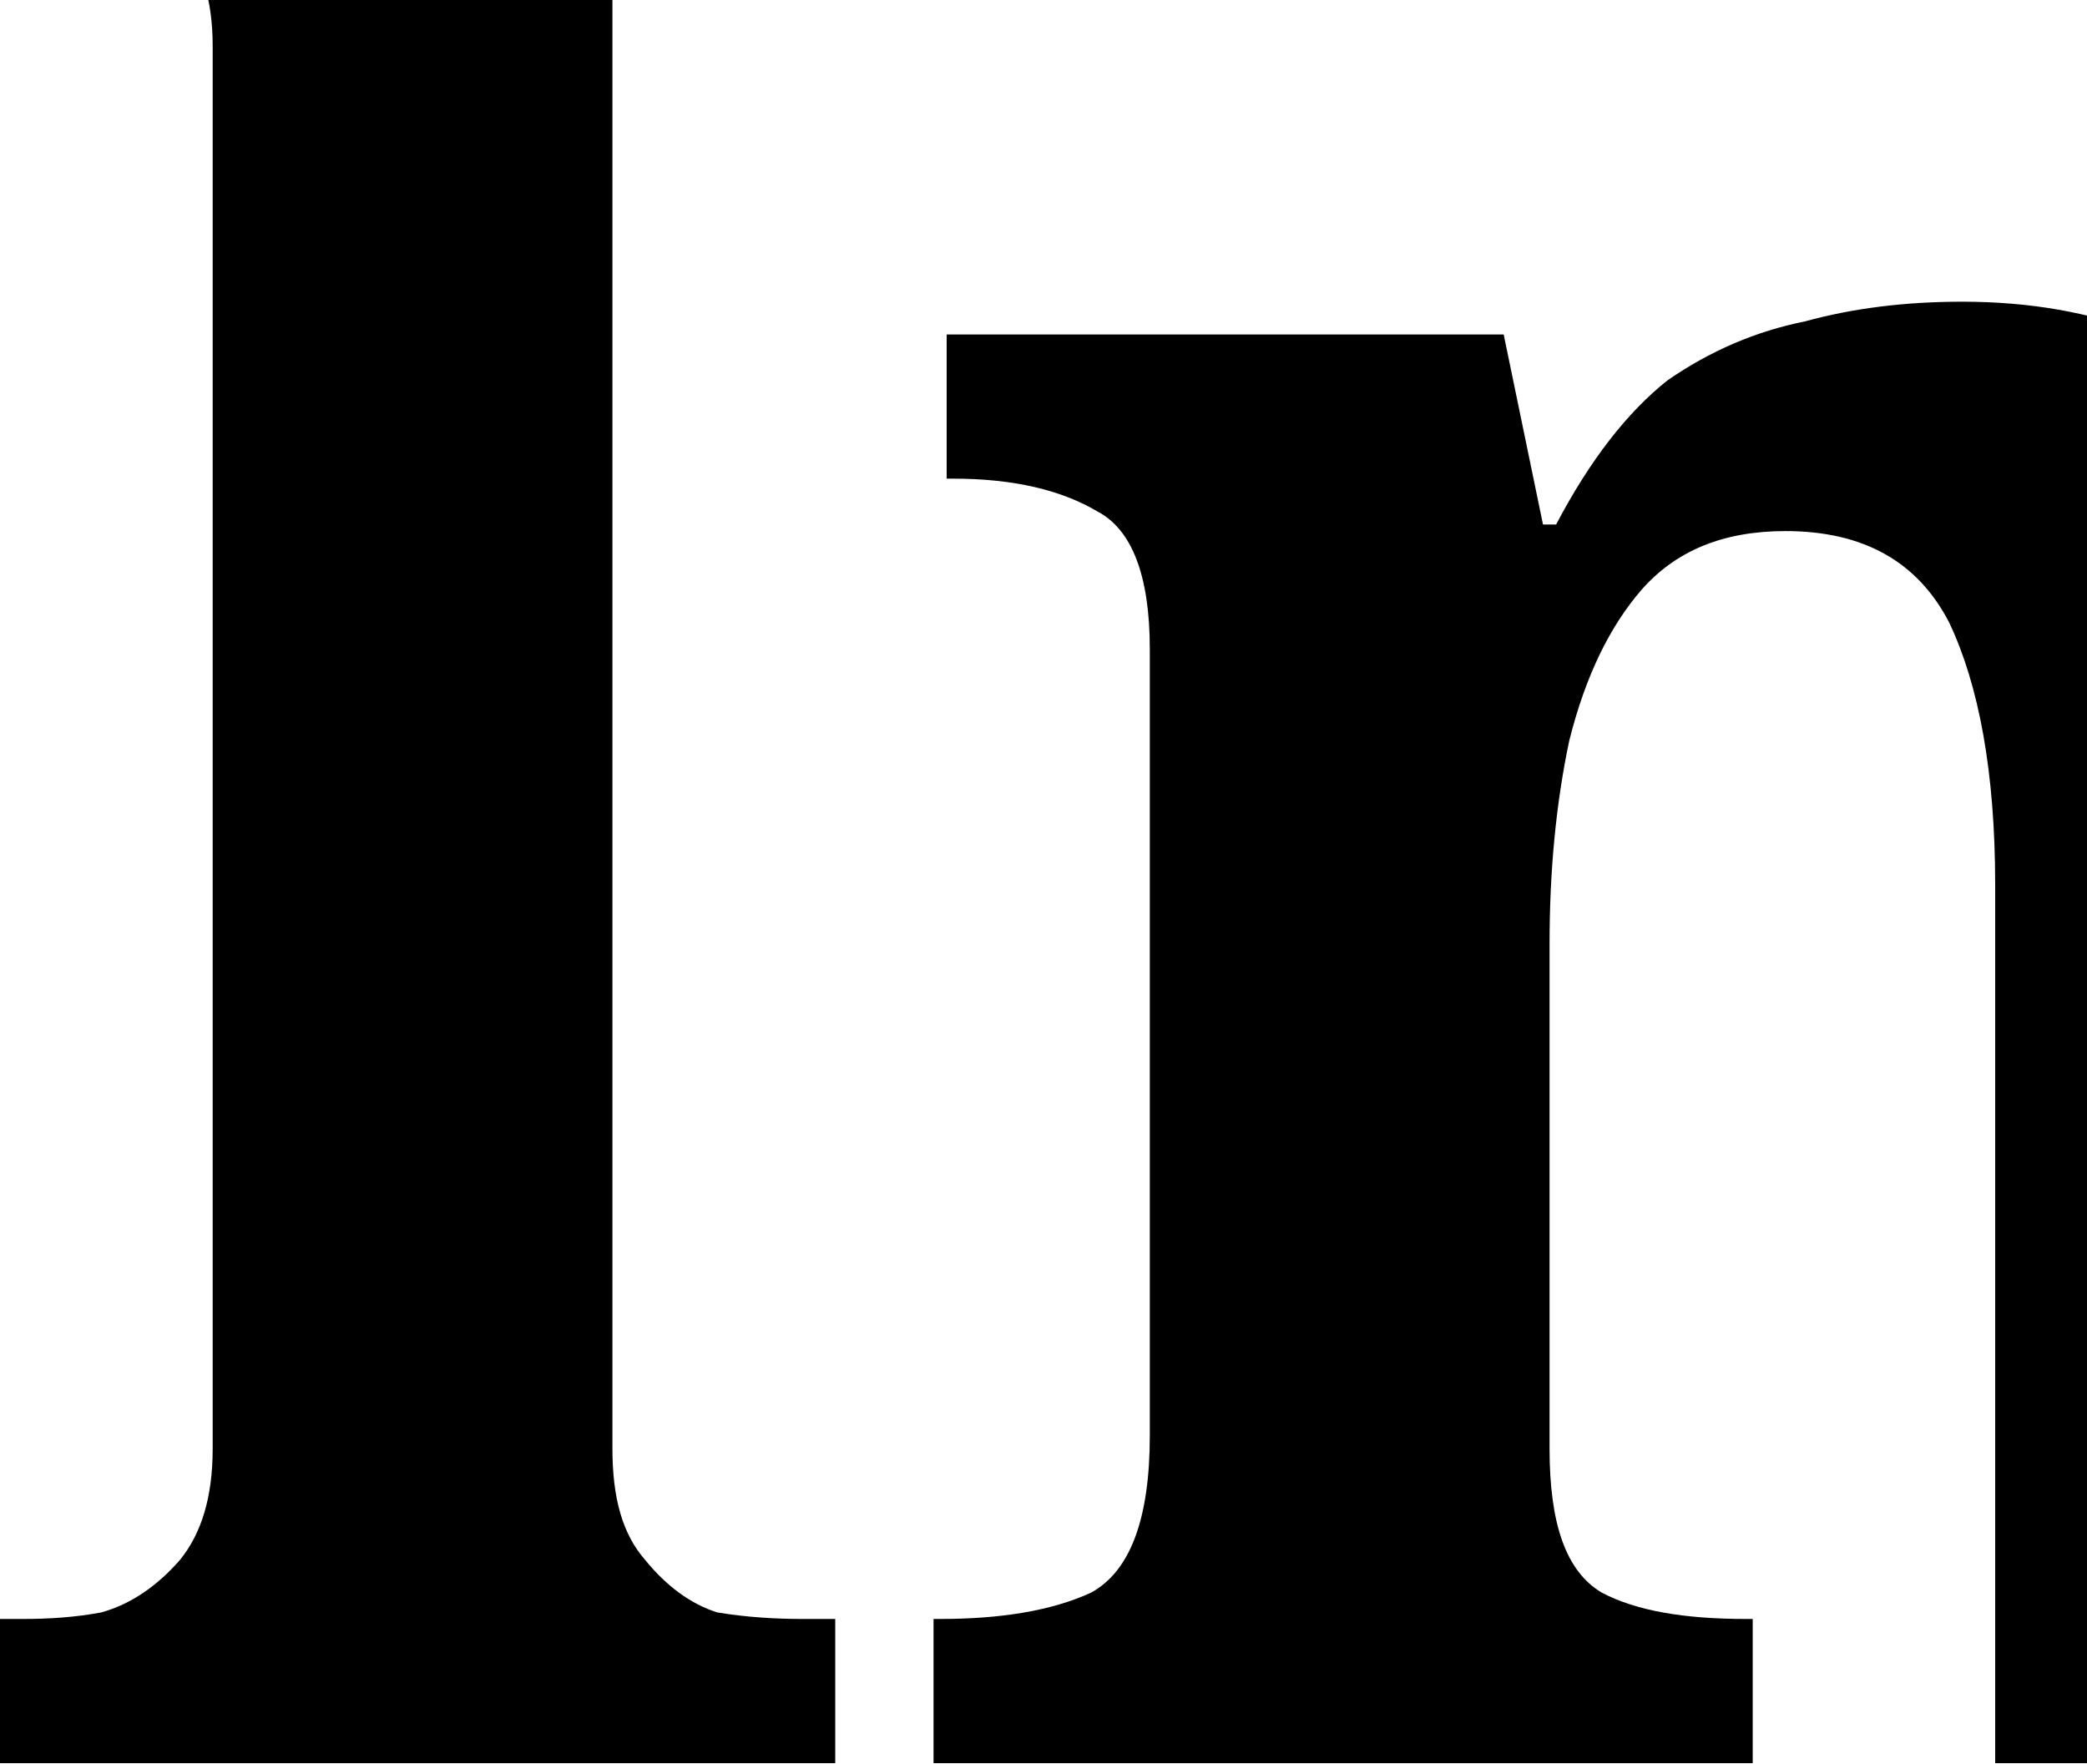
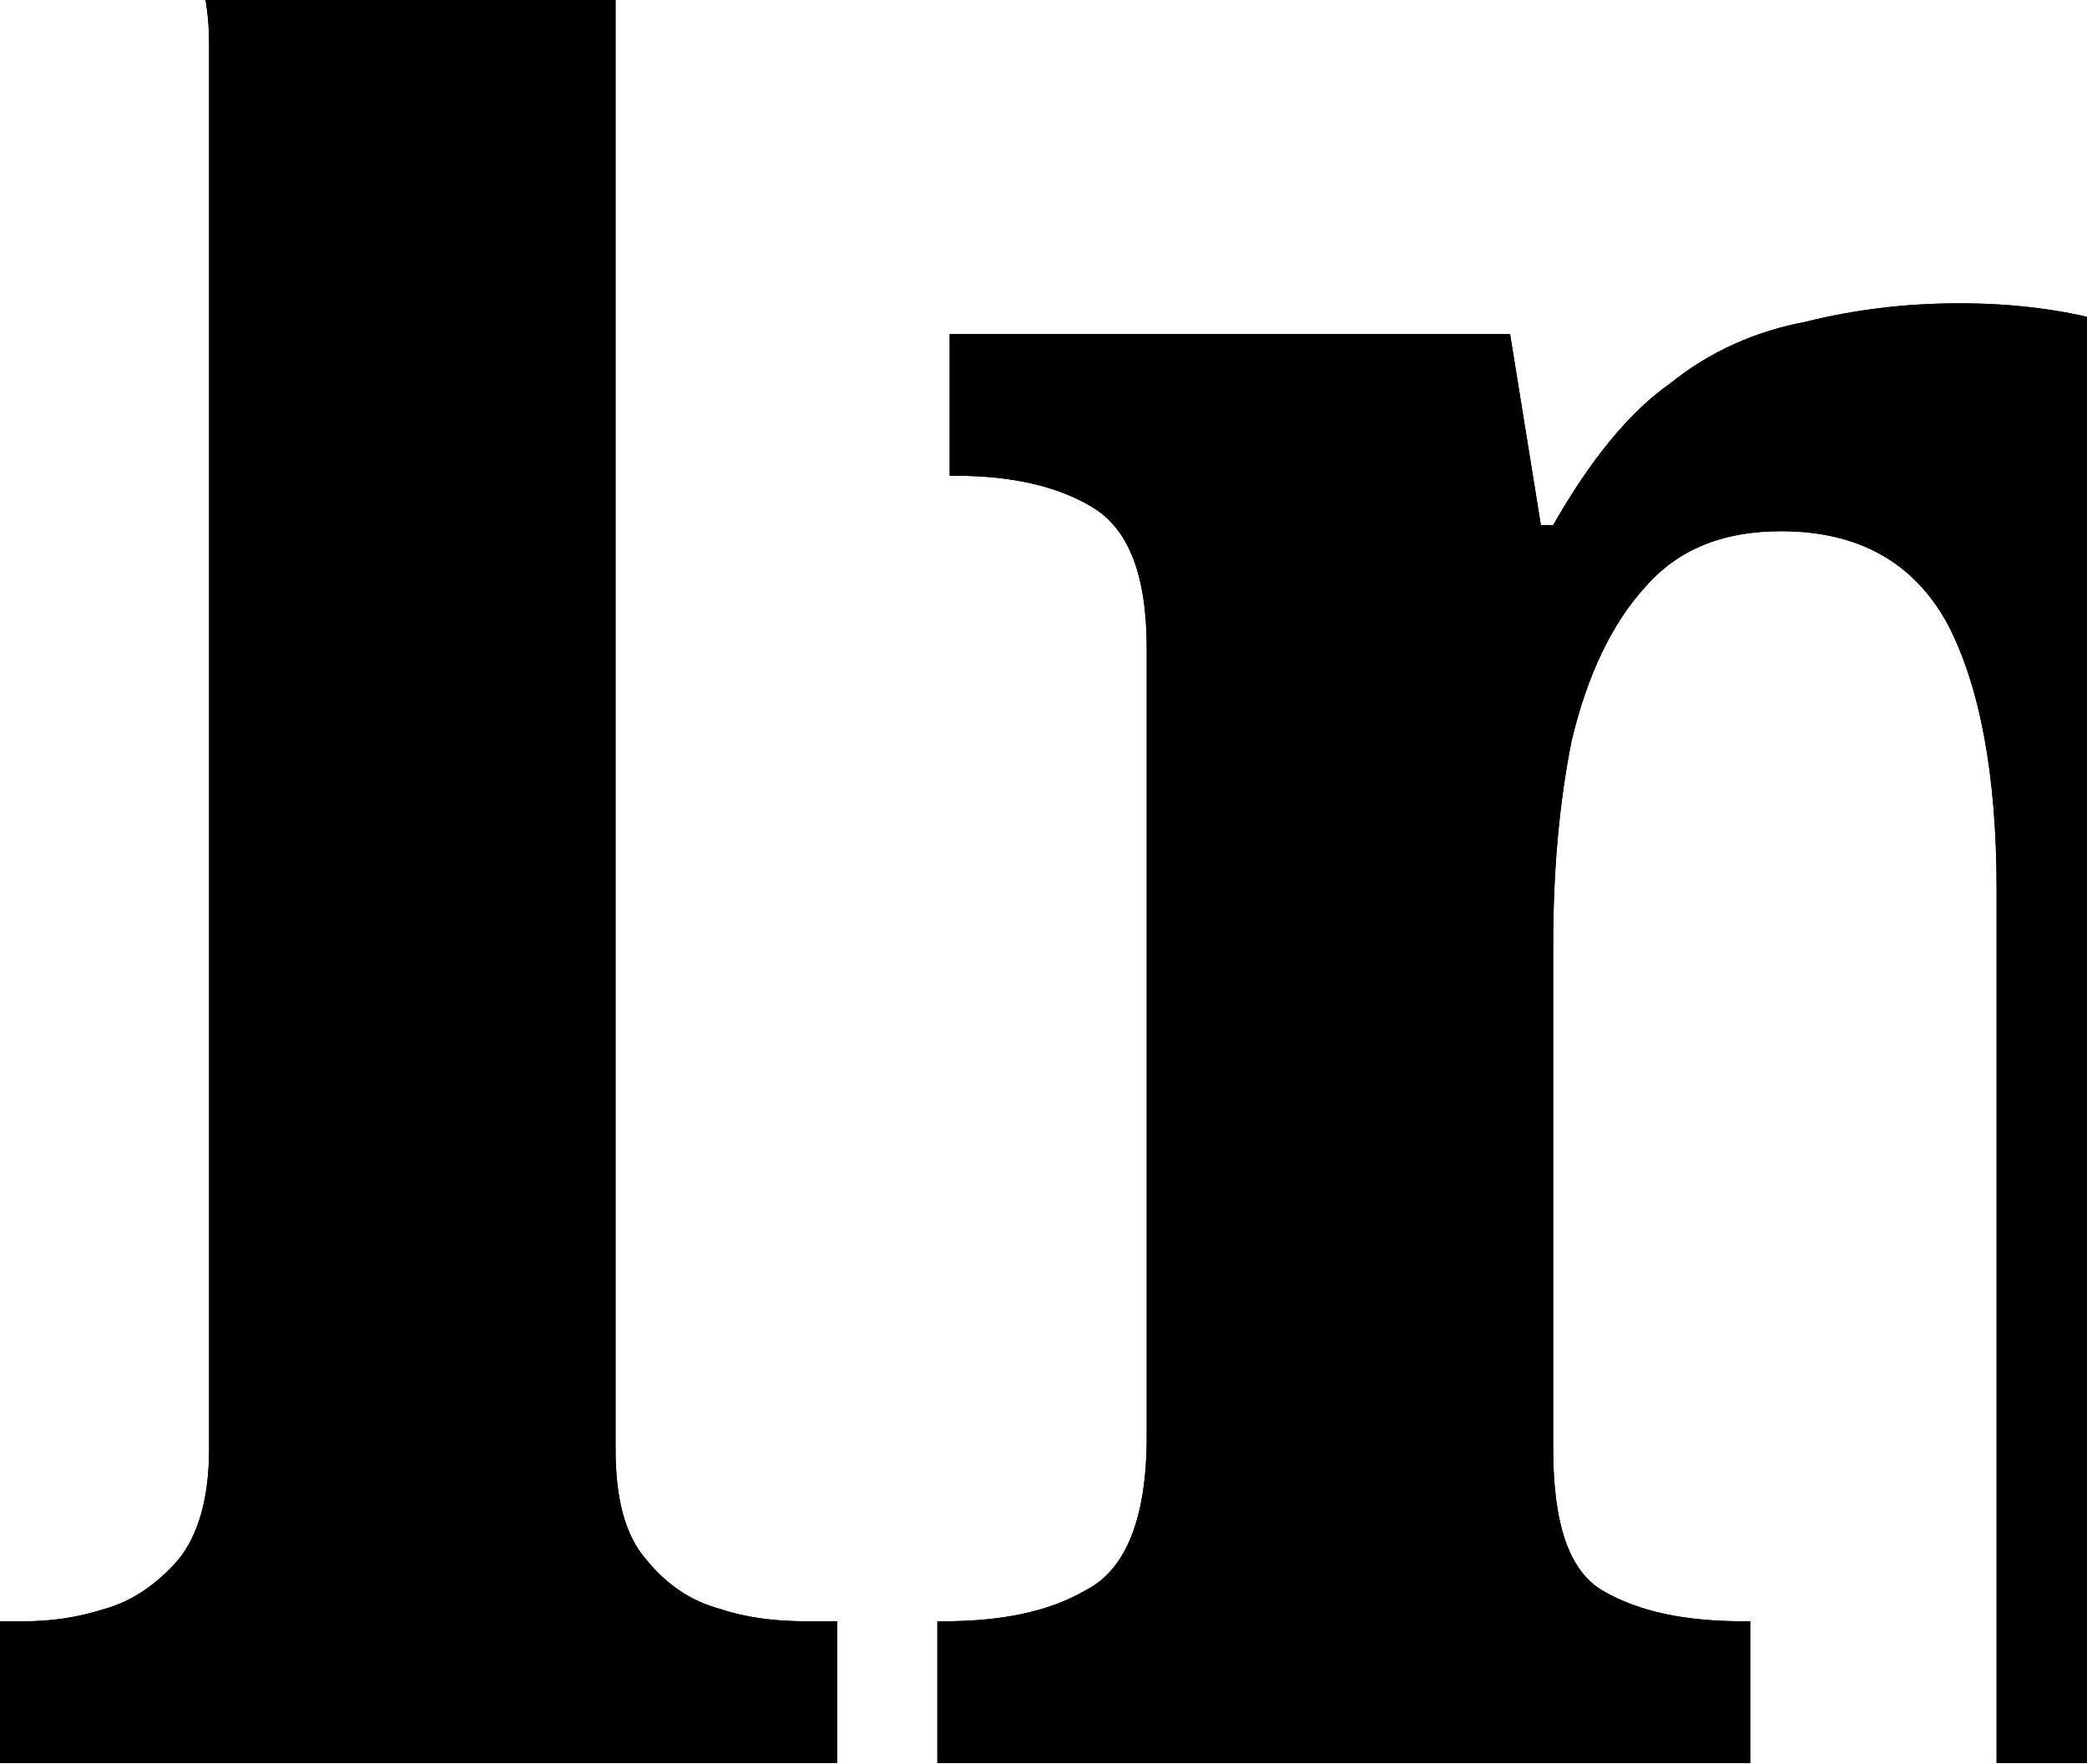
- <svg xmlns="http://www.w3.org/2000/svg" width="4.976mm" height="4.204mm" viewBox="0 0 4.976 4.204" version="1.1" id="svg1">
+ <svg xmlns="http://www.w3.org/2000/svg" width="5.295mm" height="4.474mm" viewBox="0 0 5.295 4.474" version="1.1" id="svg1">
  <defs id="defs1" />
-   <g id="layer1" transform="translate(-68.32495,-101.476)">
-     <text xml:space="preserve" style="font-style:normal;font-variant:normal;font-weight:bold;font-stretch:normal;font-size:6.35px;font-family:Serif;-inkscape-font-specification:'Serif, Bold';font-variant-ligatures:normal;font-variant-caps:normal;font-variant-numeric:normal;font-variant-east-asian:normal;fill:#000000;stroke-width:0.265" x="68.192" y="105.68" id="text13">
-       <tspan id="tspan13" style="stroke-width:0.265" x="68.192" y="105.68">ln</tspan>
+   <g id="layer1" transform="translate(-65.55154,-102.6133)">
+     <text xml:space="preserve" style="font-style:normal;font-variant:normal;font-weight:bold;font-stretch:normal;font-size:6.757px;font-family:Serif;-inkscape-font-specification:'Serif, Bold';font-variant-ligatures:normal;font-variant-caps:normal;font-variant-numeric:normal;font-variant-east-asian:normal;fill:#000000;stroke-width:0.282" x="65.41" y="107.087" id="text13">
+       <tspan id="tspan13" style="stroke-width:0.282" x="65.41" y="107.087">ln</tspan>
+     </text>
+     <text xml:space="preserve" style="font-style:normal;font-variant:normal;font-weight:bold;font-stretch:normal;font-size:6.757px;font-family:Serif;-inkscape-font-specification:'Serif, Bold';font-variant-ligatures:normal;font-variant-caps:normal;font-variant-numeric:normal;font-variant-east-asian:normal;fill:#000000;stroke-width:0.282" x="65.41" y="107.087" id="text24">
+       <tspan id="tspan24" style="stroke-width:0.282" x="65.41" y="107.087">ln</tspan>
    </text>
  </g>
</svg>
